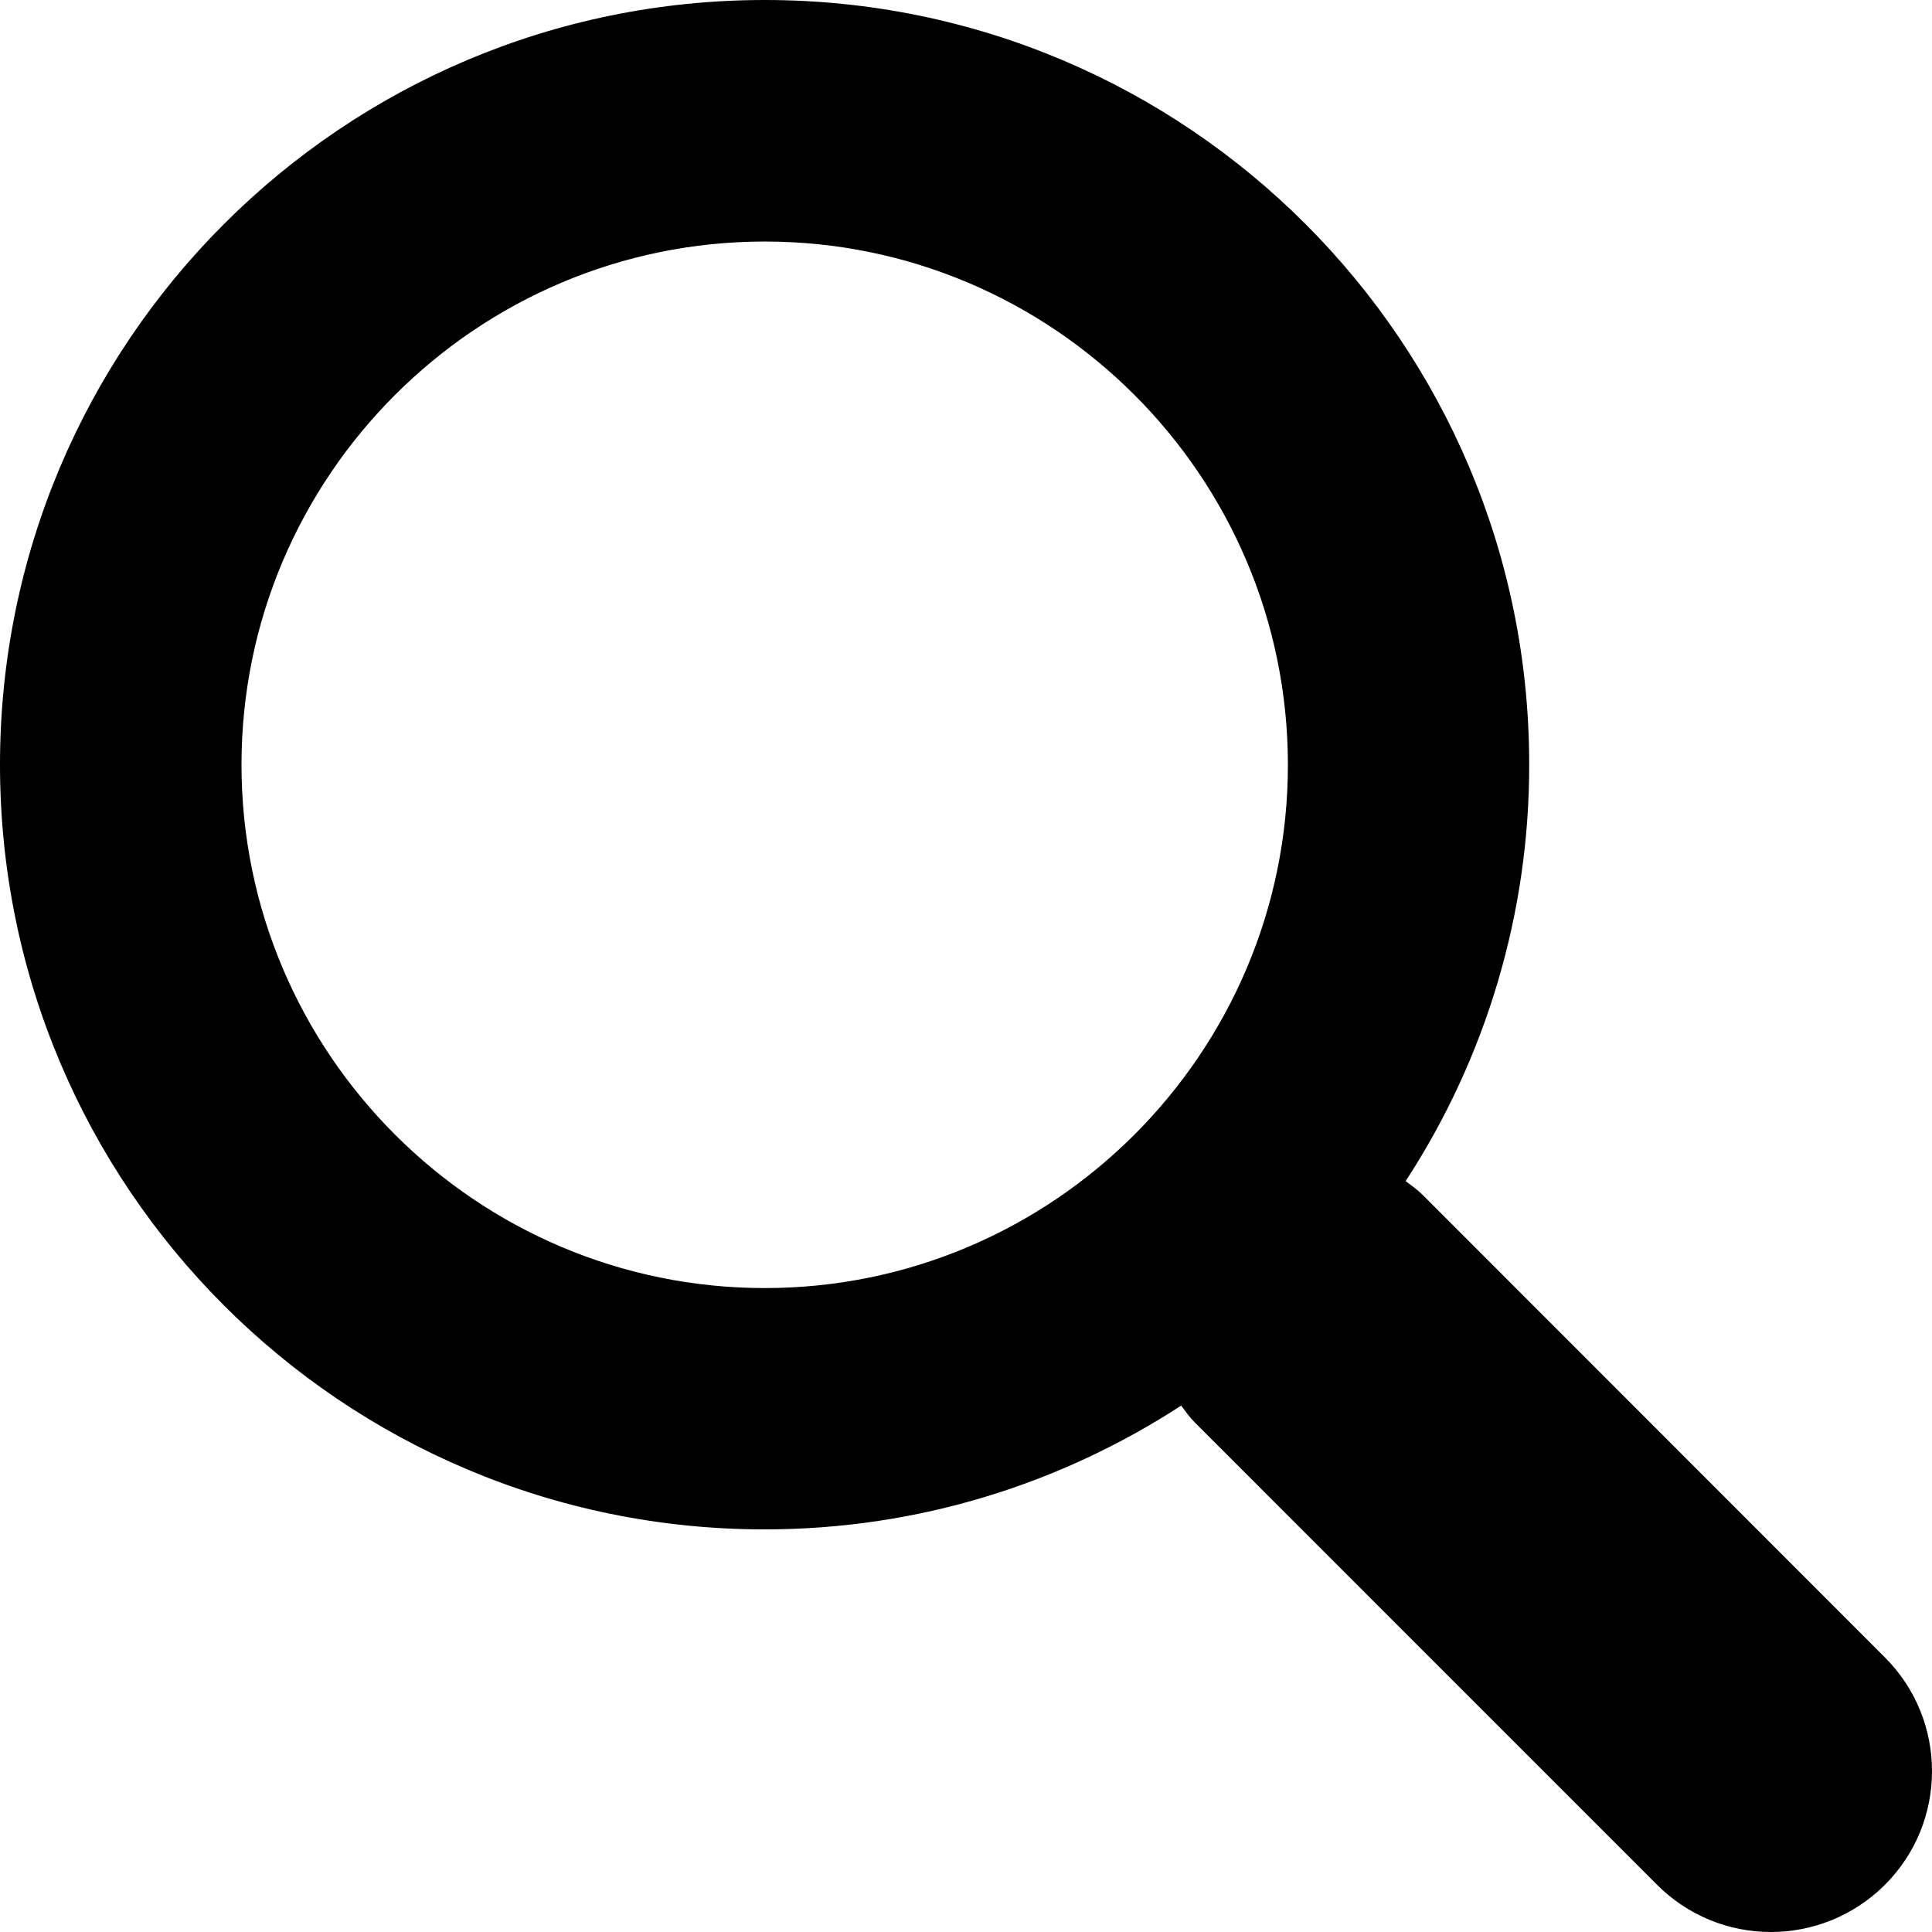
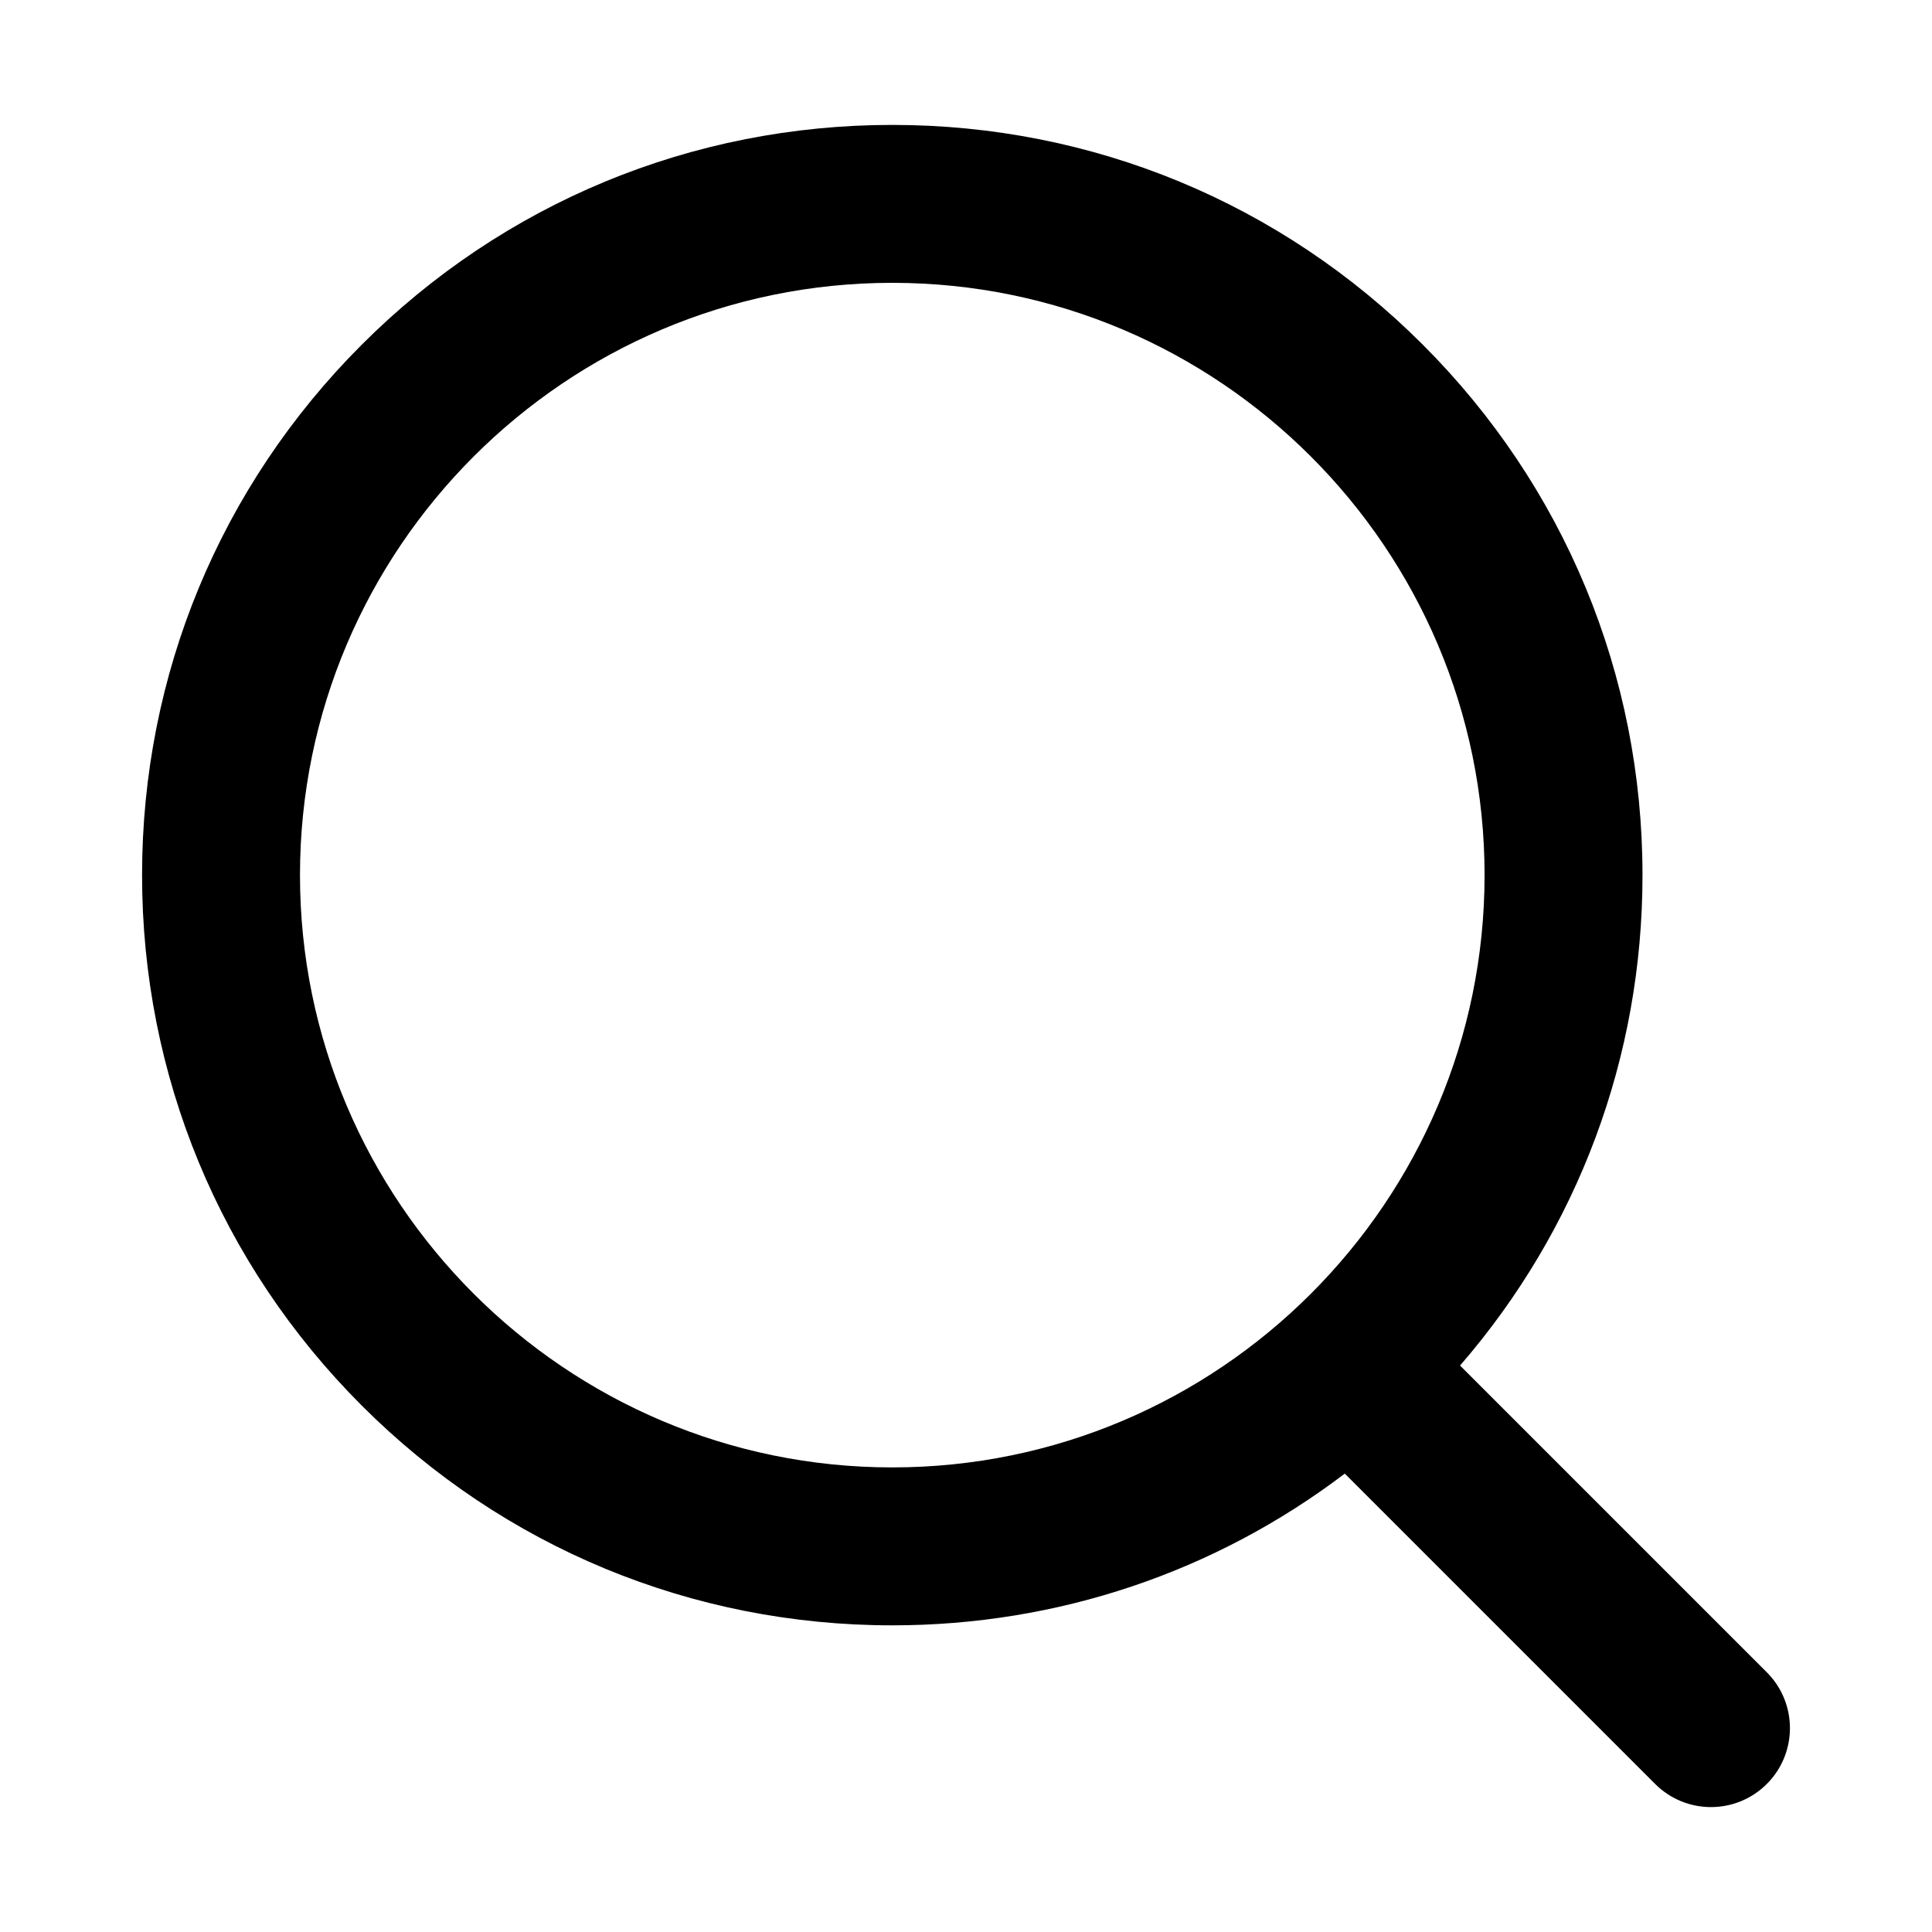
- <svg xmlns="http://www.w3.org/2000/svg" width="128" height="128">
-   <path d="M124.884 109.812L94.256 79.166c-.357-.357-.757-.629-1.129-.914a50.366 50.366 0 0 0 8.186-27.59C101.327 22.689 78.656 0 50.67 0 22.685 0 0 22.688 0 50.663c0 27.989 22.685 50.663 50.656 50.663 10.186 0 19.643-3.03 27.6-8.201.286.385.557.771.9 1.114l30.628 30.632a10.633 10.633 0 0 0 7.543 3.129c2.728 0 5.457-1.043 7.543-3.115 4.171-4.157 4.171-10.915.014-15.073M50.671 85.338C31.557 85.338 16 69.78 16 50.663c0-19.102 15.557-34.661 34.67-34.661 19.115 0 34.657 15.559 34.657 34.675 0 19.102-15.557 34.661-34.656 34.661" />
+ <svg xmlns="http://www.w3.org/2000/svg" t="1576571662652" class="icon" viewBox="0 0 1024 1024" version="1.1" p-id="3979" width="48" height="48">
+   <defs>
+     <style type="text/css" />
+   </defs>
+   <path d="M936.445 886.349 773.859 723.763c62.557-72.204 96.698-163.441 96.698-259.929 0-106.211-41.361-206.064-116.464-281.168-75.102-75.101-174.957-116.462-281.169-116.462-106.211 0-206.064 41.361-281.166 116.464C116.657 257.77 75.297 357.624 75.297 463.834s41.361 206.064 116.464 281.168c75.101 75.102 174.956 116.464 281.166 116.464 87.749 0 171.142-28.256 239.839-80.421l164.492 164.492c8.172 8.172 18.883 12.259 29.594 12.259s21.422-4.087 29.594-12.259C952.789 929.192 952.789 902.693 936.445 886.349zM159 463.834c0-173.099 140.826-313.926 313.925-313.926 173.099 0 313.927 140.826 313.927 313.926s-140.827 313.925-313.927 313.925C299.827 777.76 159 636.933 159 463.834z" p-id="3980" />
</svg>
